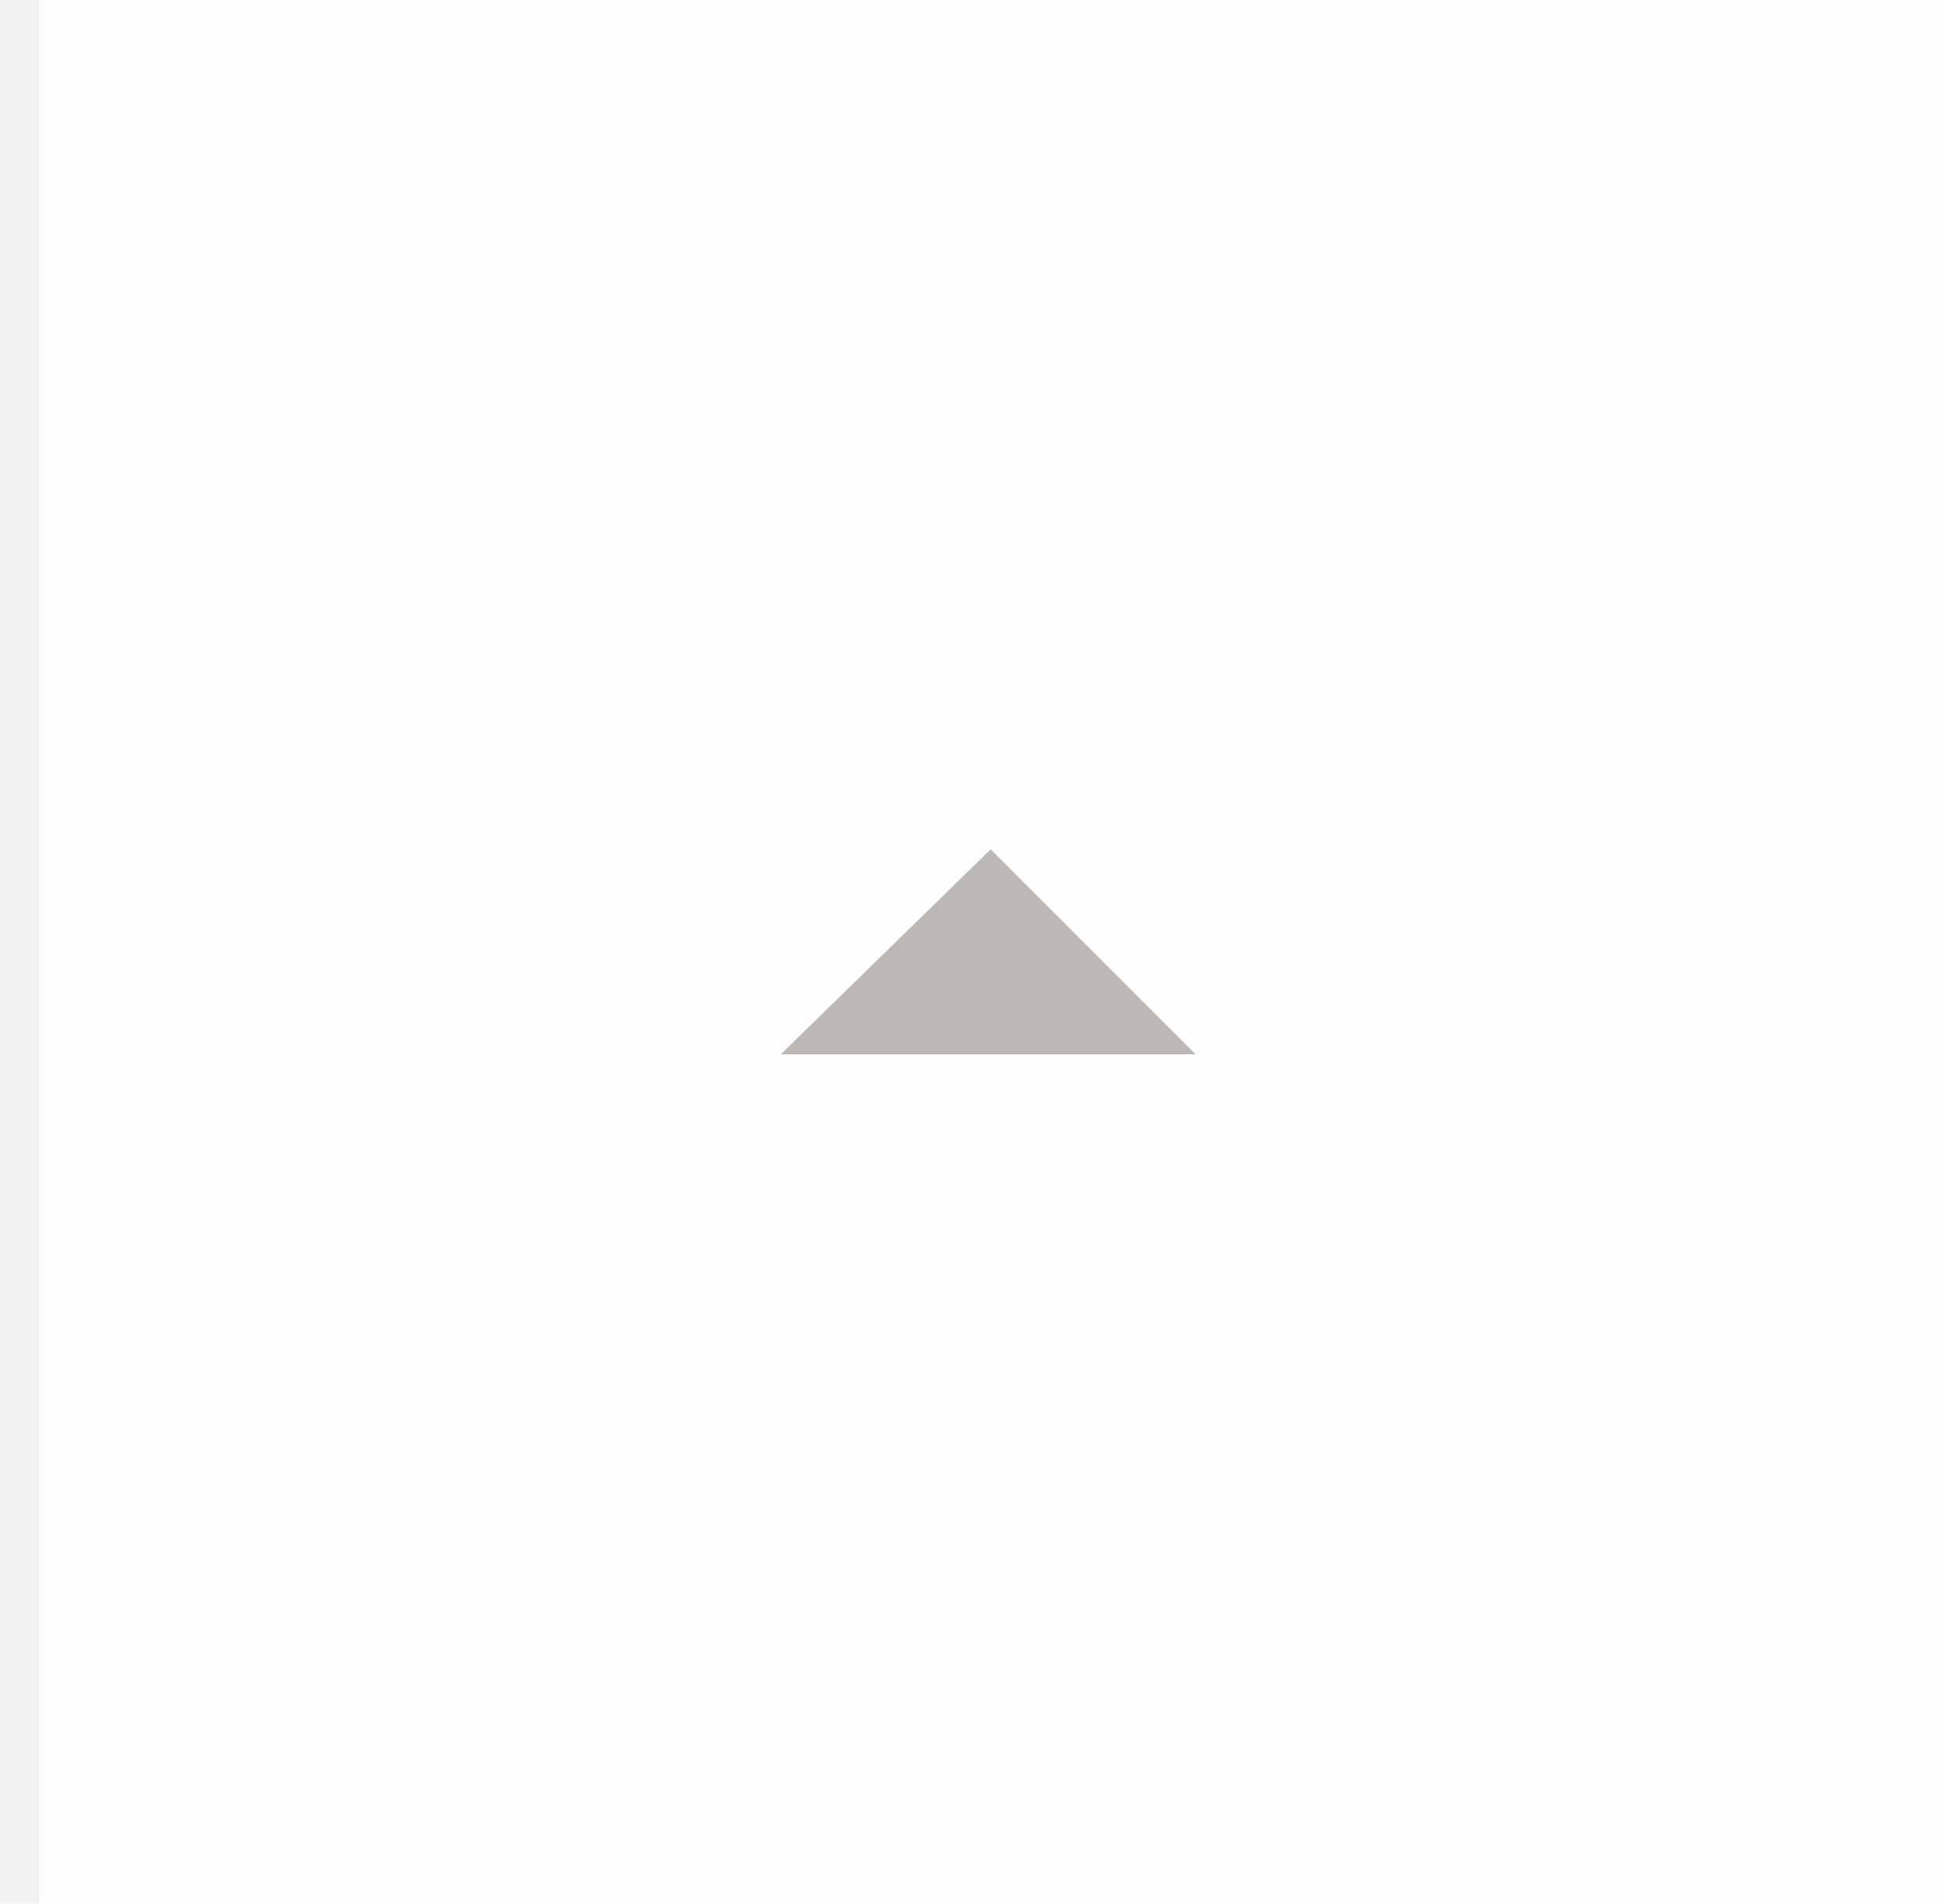
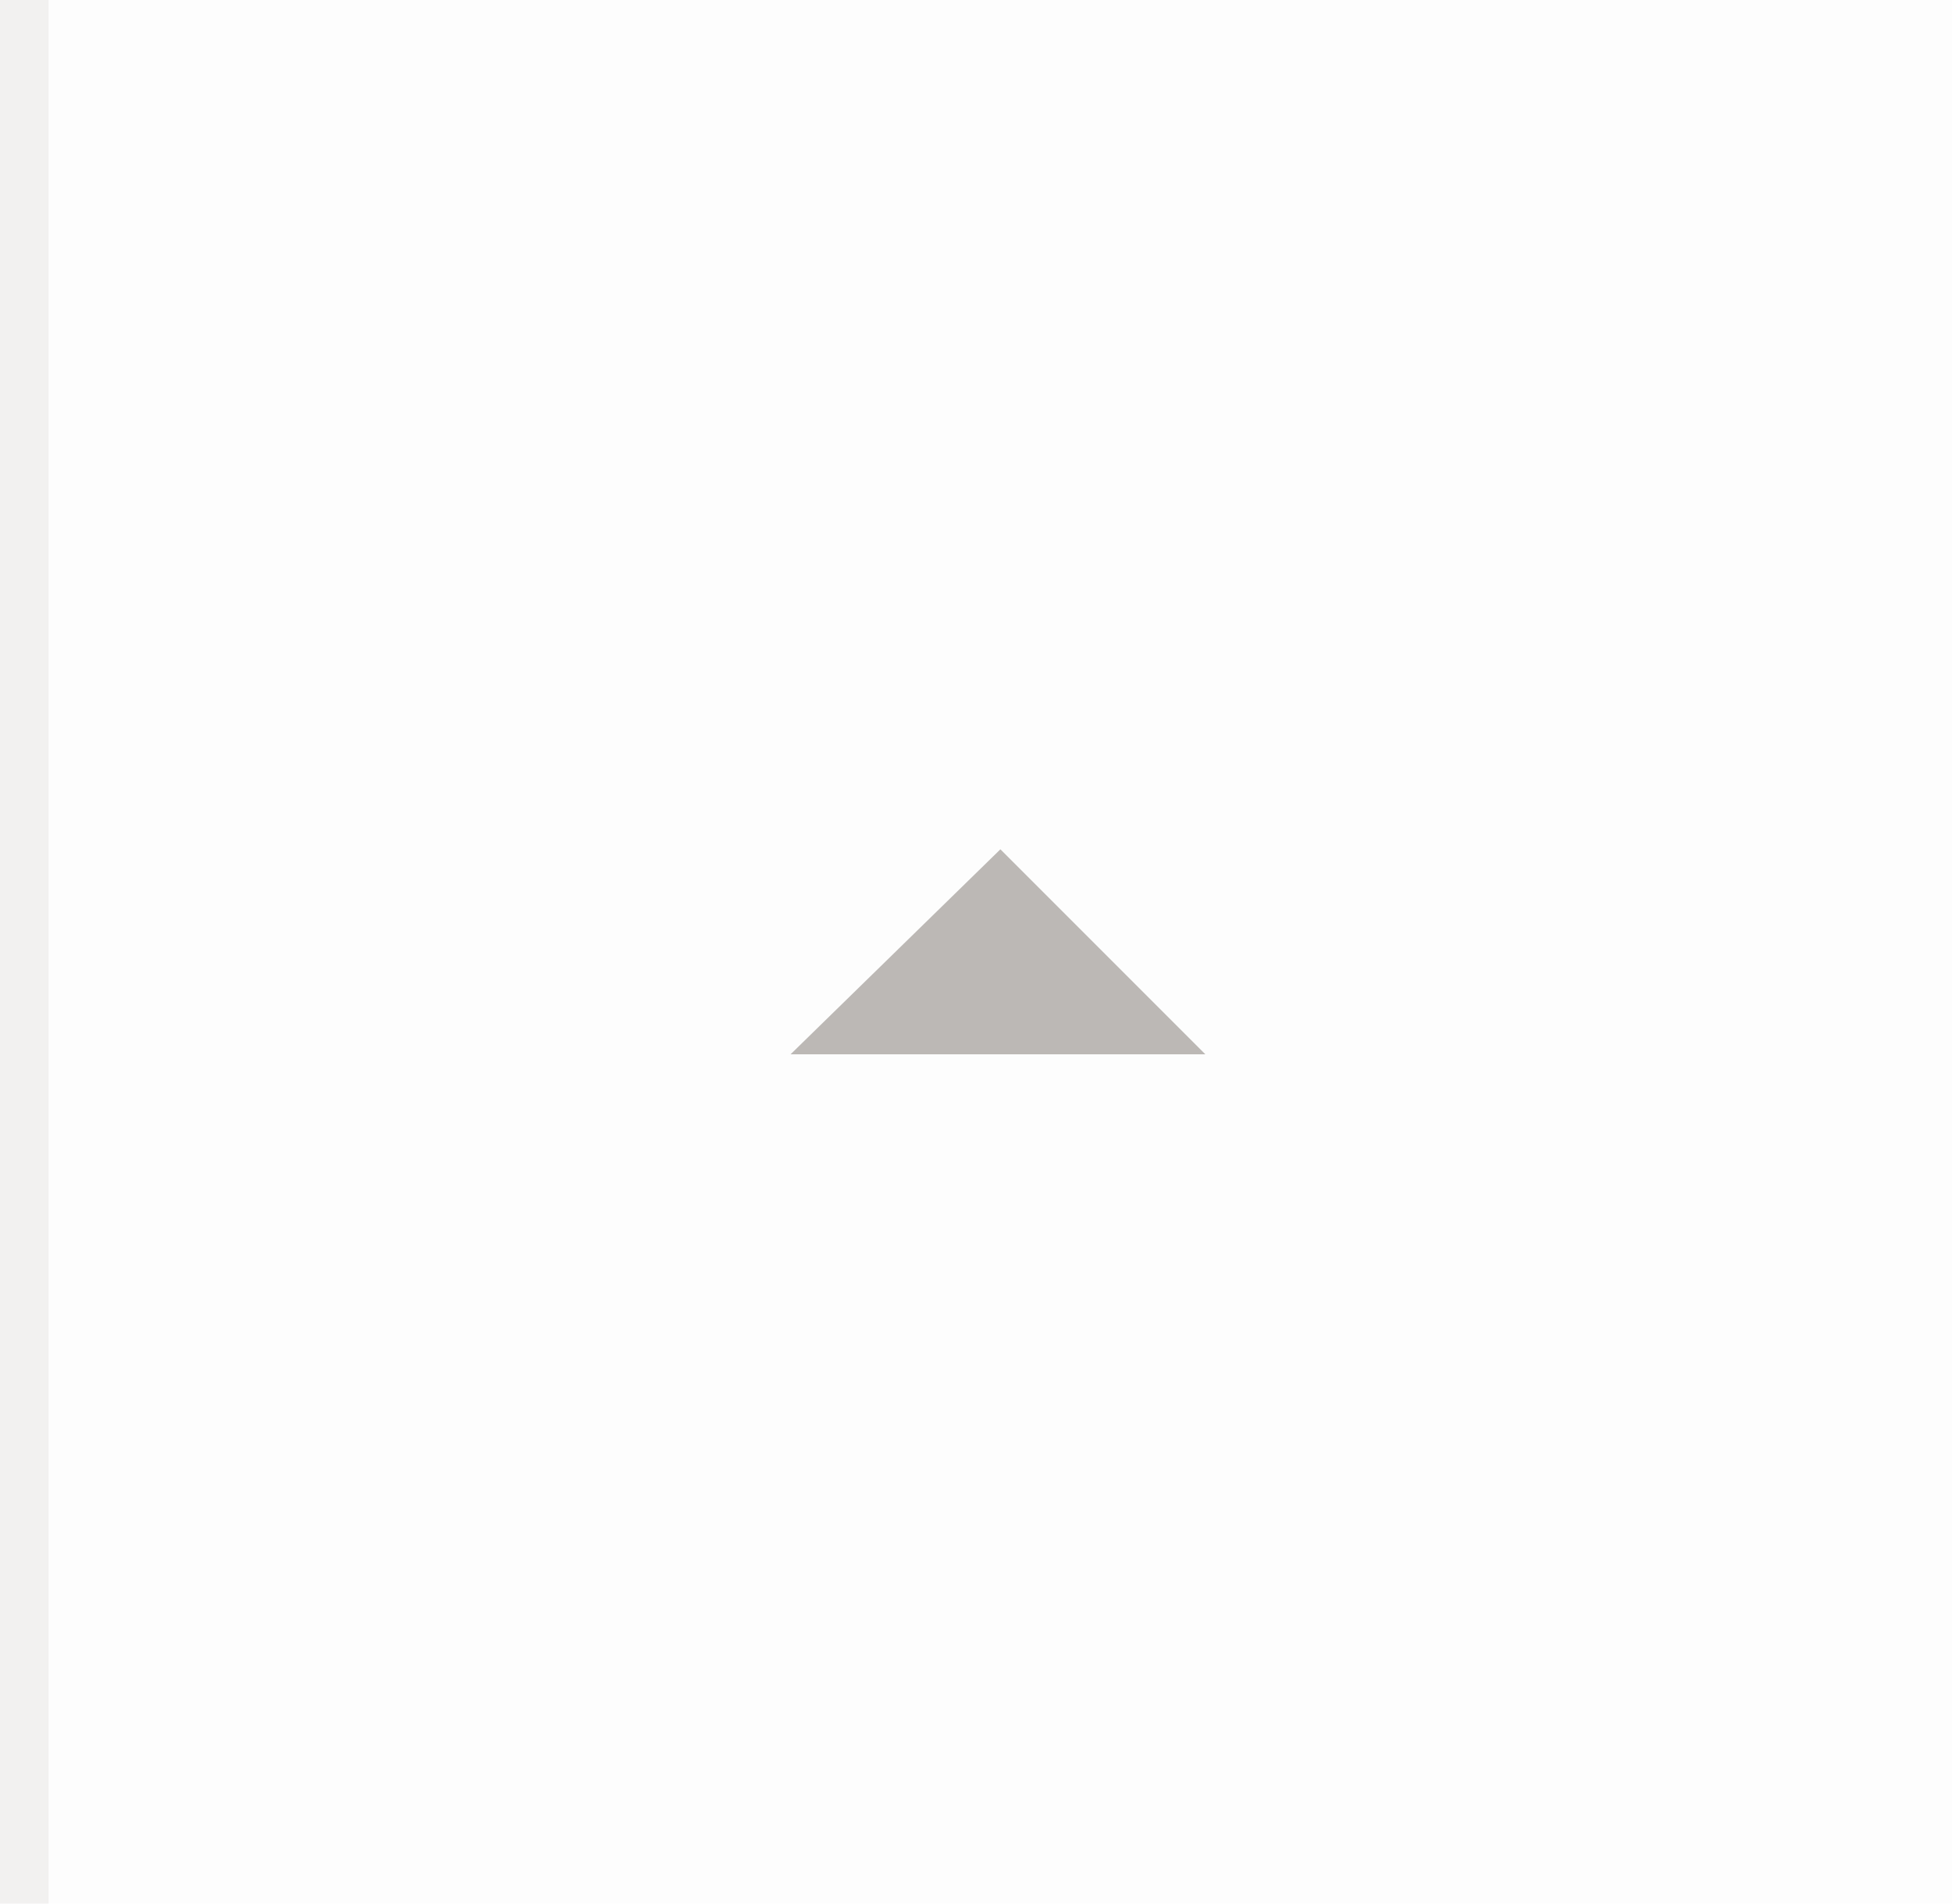
- <svg xmlns="http://www.w3.org/2000/svg" xmlns:xlink="http://www.w3.org/1999/xlink" version="1.1" id="Layer_1" x="0px" y="0px" viewBox="-286 377 40 39" style="enable-background:new -286 377 40 39;" xml:space="preserve">
+ <svg xmlns="http://www.w3.org/2000/svg" version="1.1" id="Layer_1" x="0px" y="0px" viewBox="-571.2 754 40 39" style="enable-background:new -571.2 754 40 39;" xml:space="preserve">
  <style type="text/css">
	.st0{opacity:0.1;}
- 	.st1{clip-path:url(#SVGID_2_);fill:#79706B;}
+ 	.st1{fill:#79706B;}
	.st2{fill:#FDFDFD;}
	.st3{fill:#BCB8B5;}
</style>
  <g>
    <g>
      <g class="st0">
        <g>
-           <defs>
-             <rect id="SVGID_1_" x="-295.2" y="370" width="19" height="47" />
-           </defs>
-           <clipPath id="SVGID_2_">
-             <use xlink:href="#SVGID_1_" style="overflow:visible;" />
-           </clipPath>
-           <rect x="-286.2" y="377" class="st1" width="1" height="39" />
+           <g>
+             <rect x="-571.2" y="754" class="st1" width="1" height="39" />
+           </g>
        </g>
      </g>
    </g>
-     <rect x="-285.2" y="377" class="st2" width="39" height="39" />
-     <polygon class="st3" points="-261.5,398.6 -265.7,394.4 -270,398.6  " />
+     <rect x="-570.2" y="754" class="st2" width="39" height="39" />
+     <polygon class="st3" points="-546.5,775.6 -550.7,771.4 -555,775.6  " />
  </g>
</svg>
